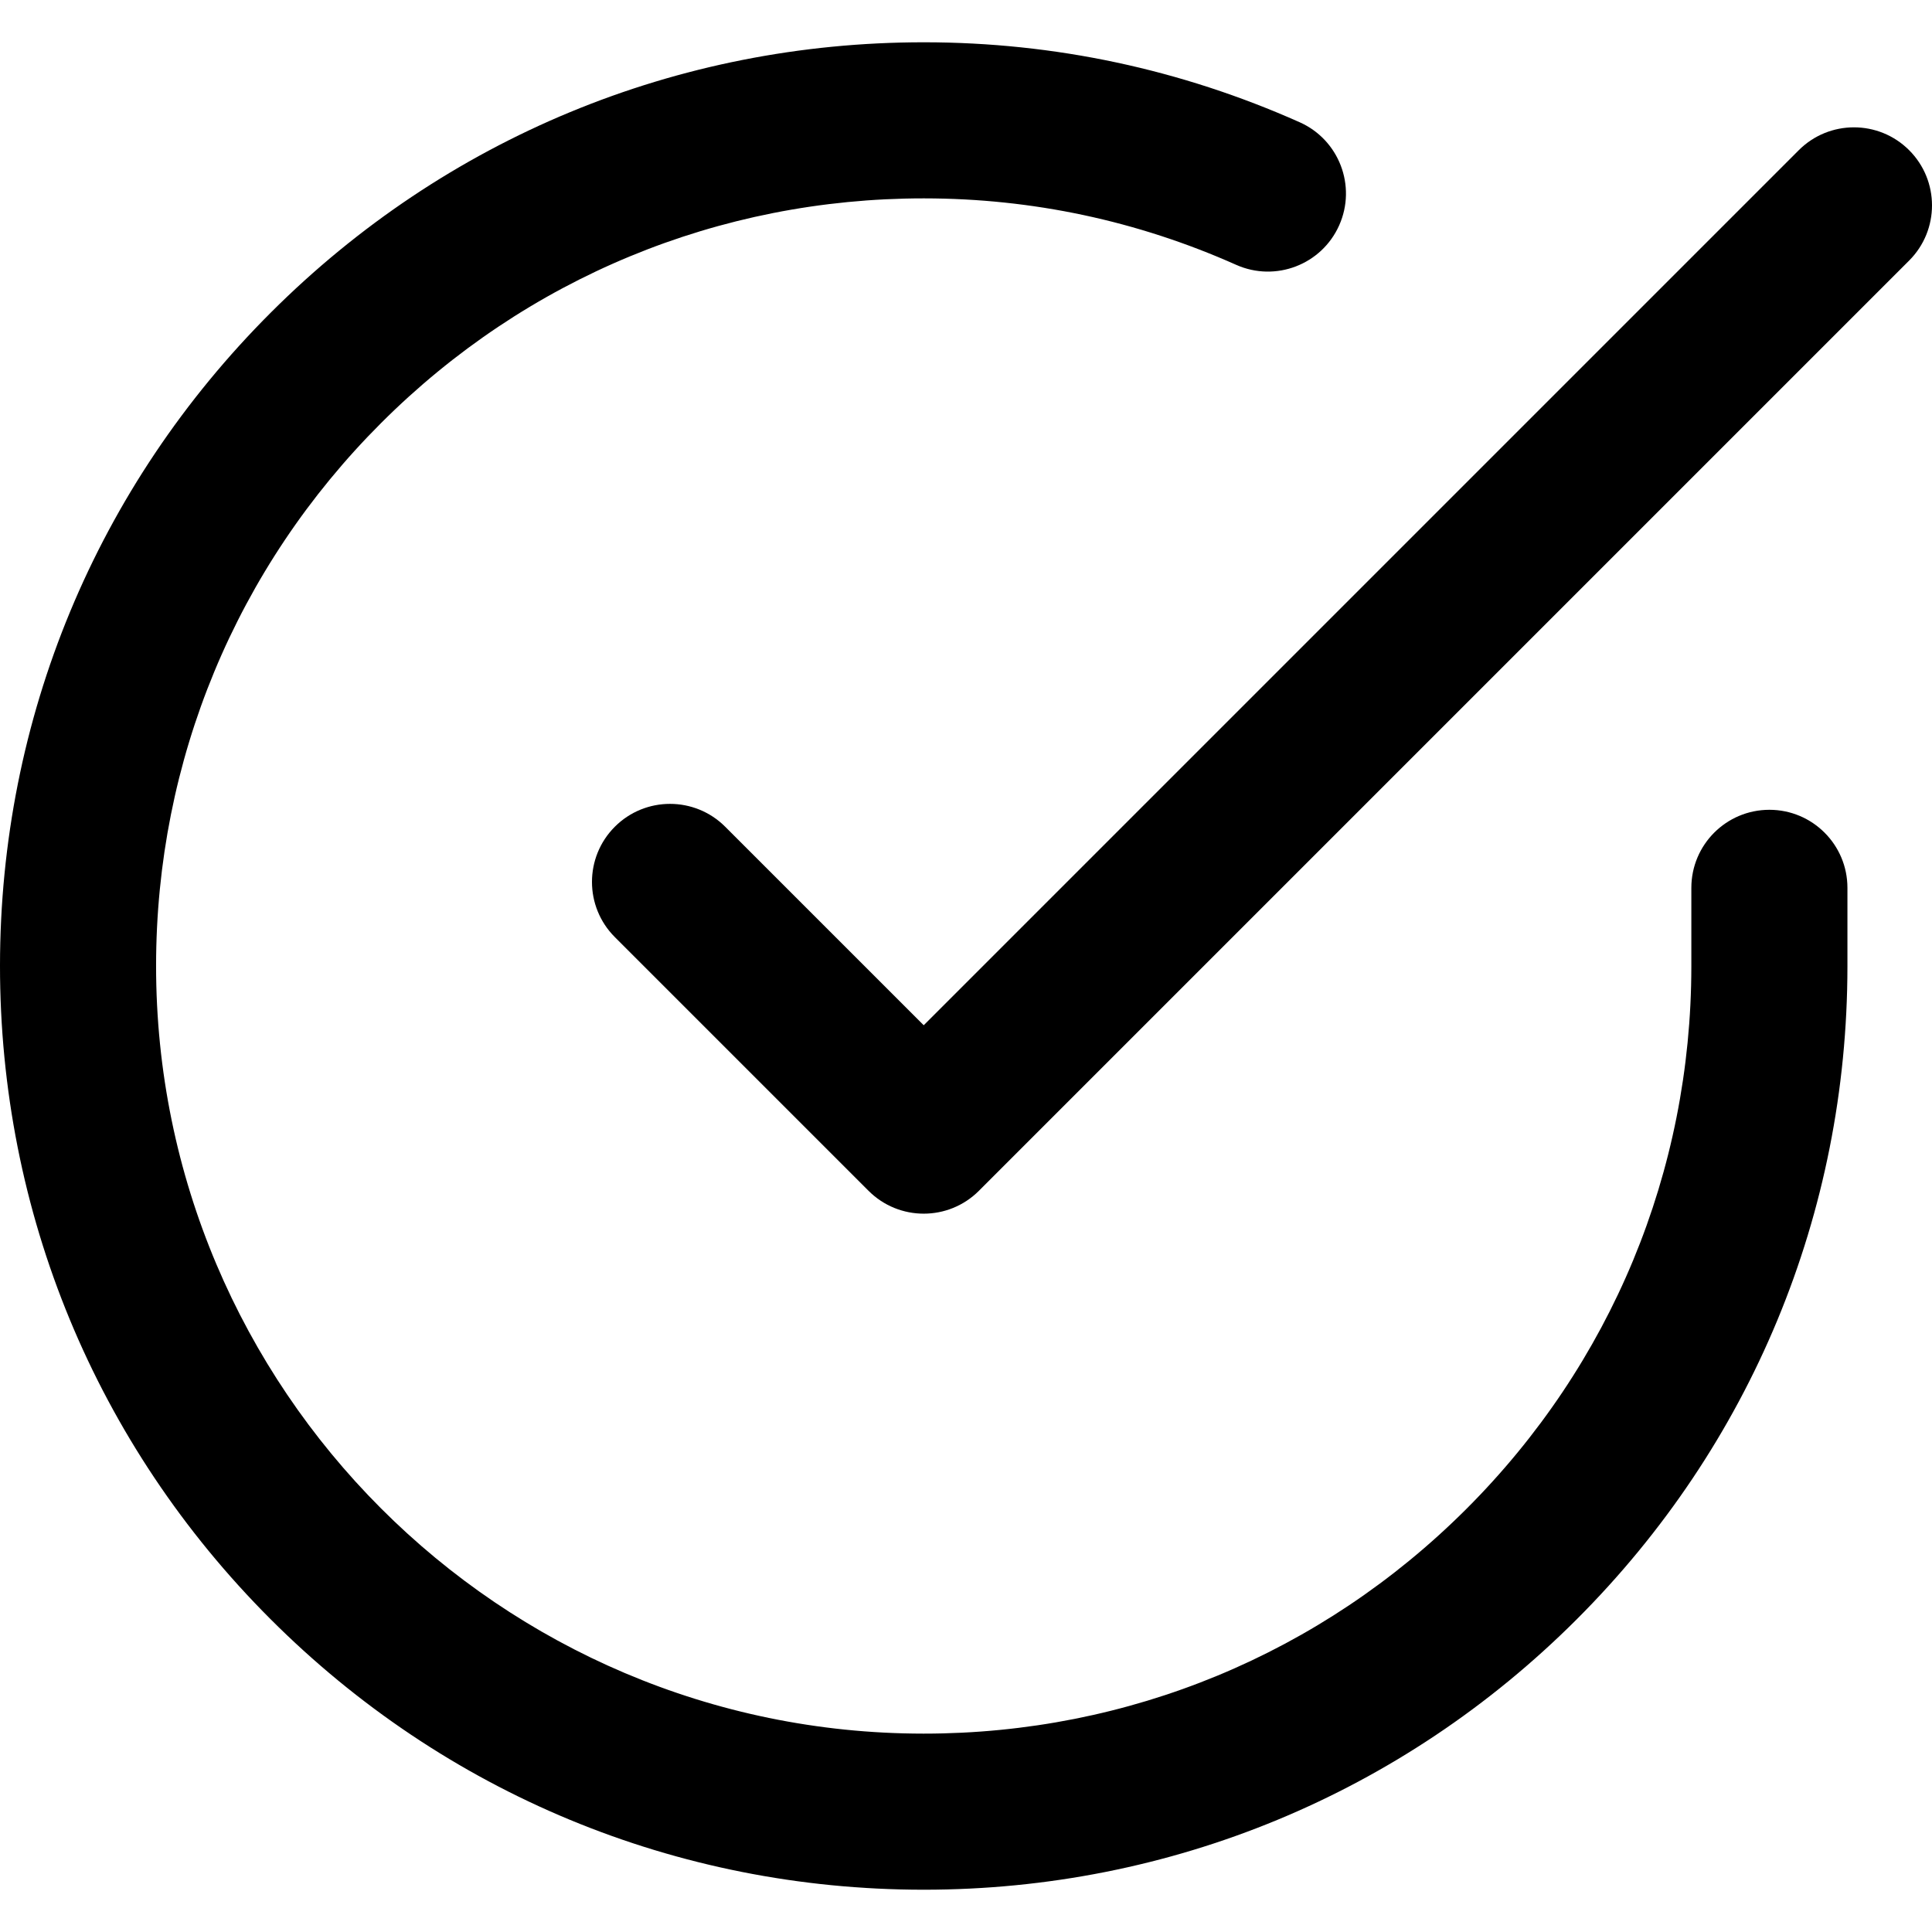
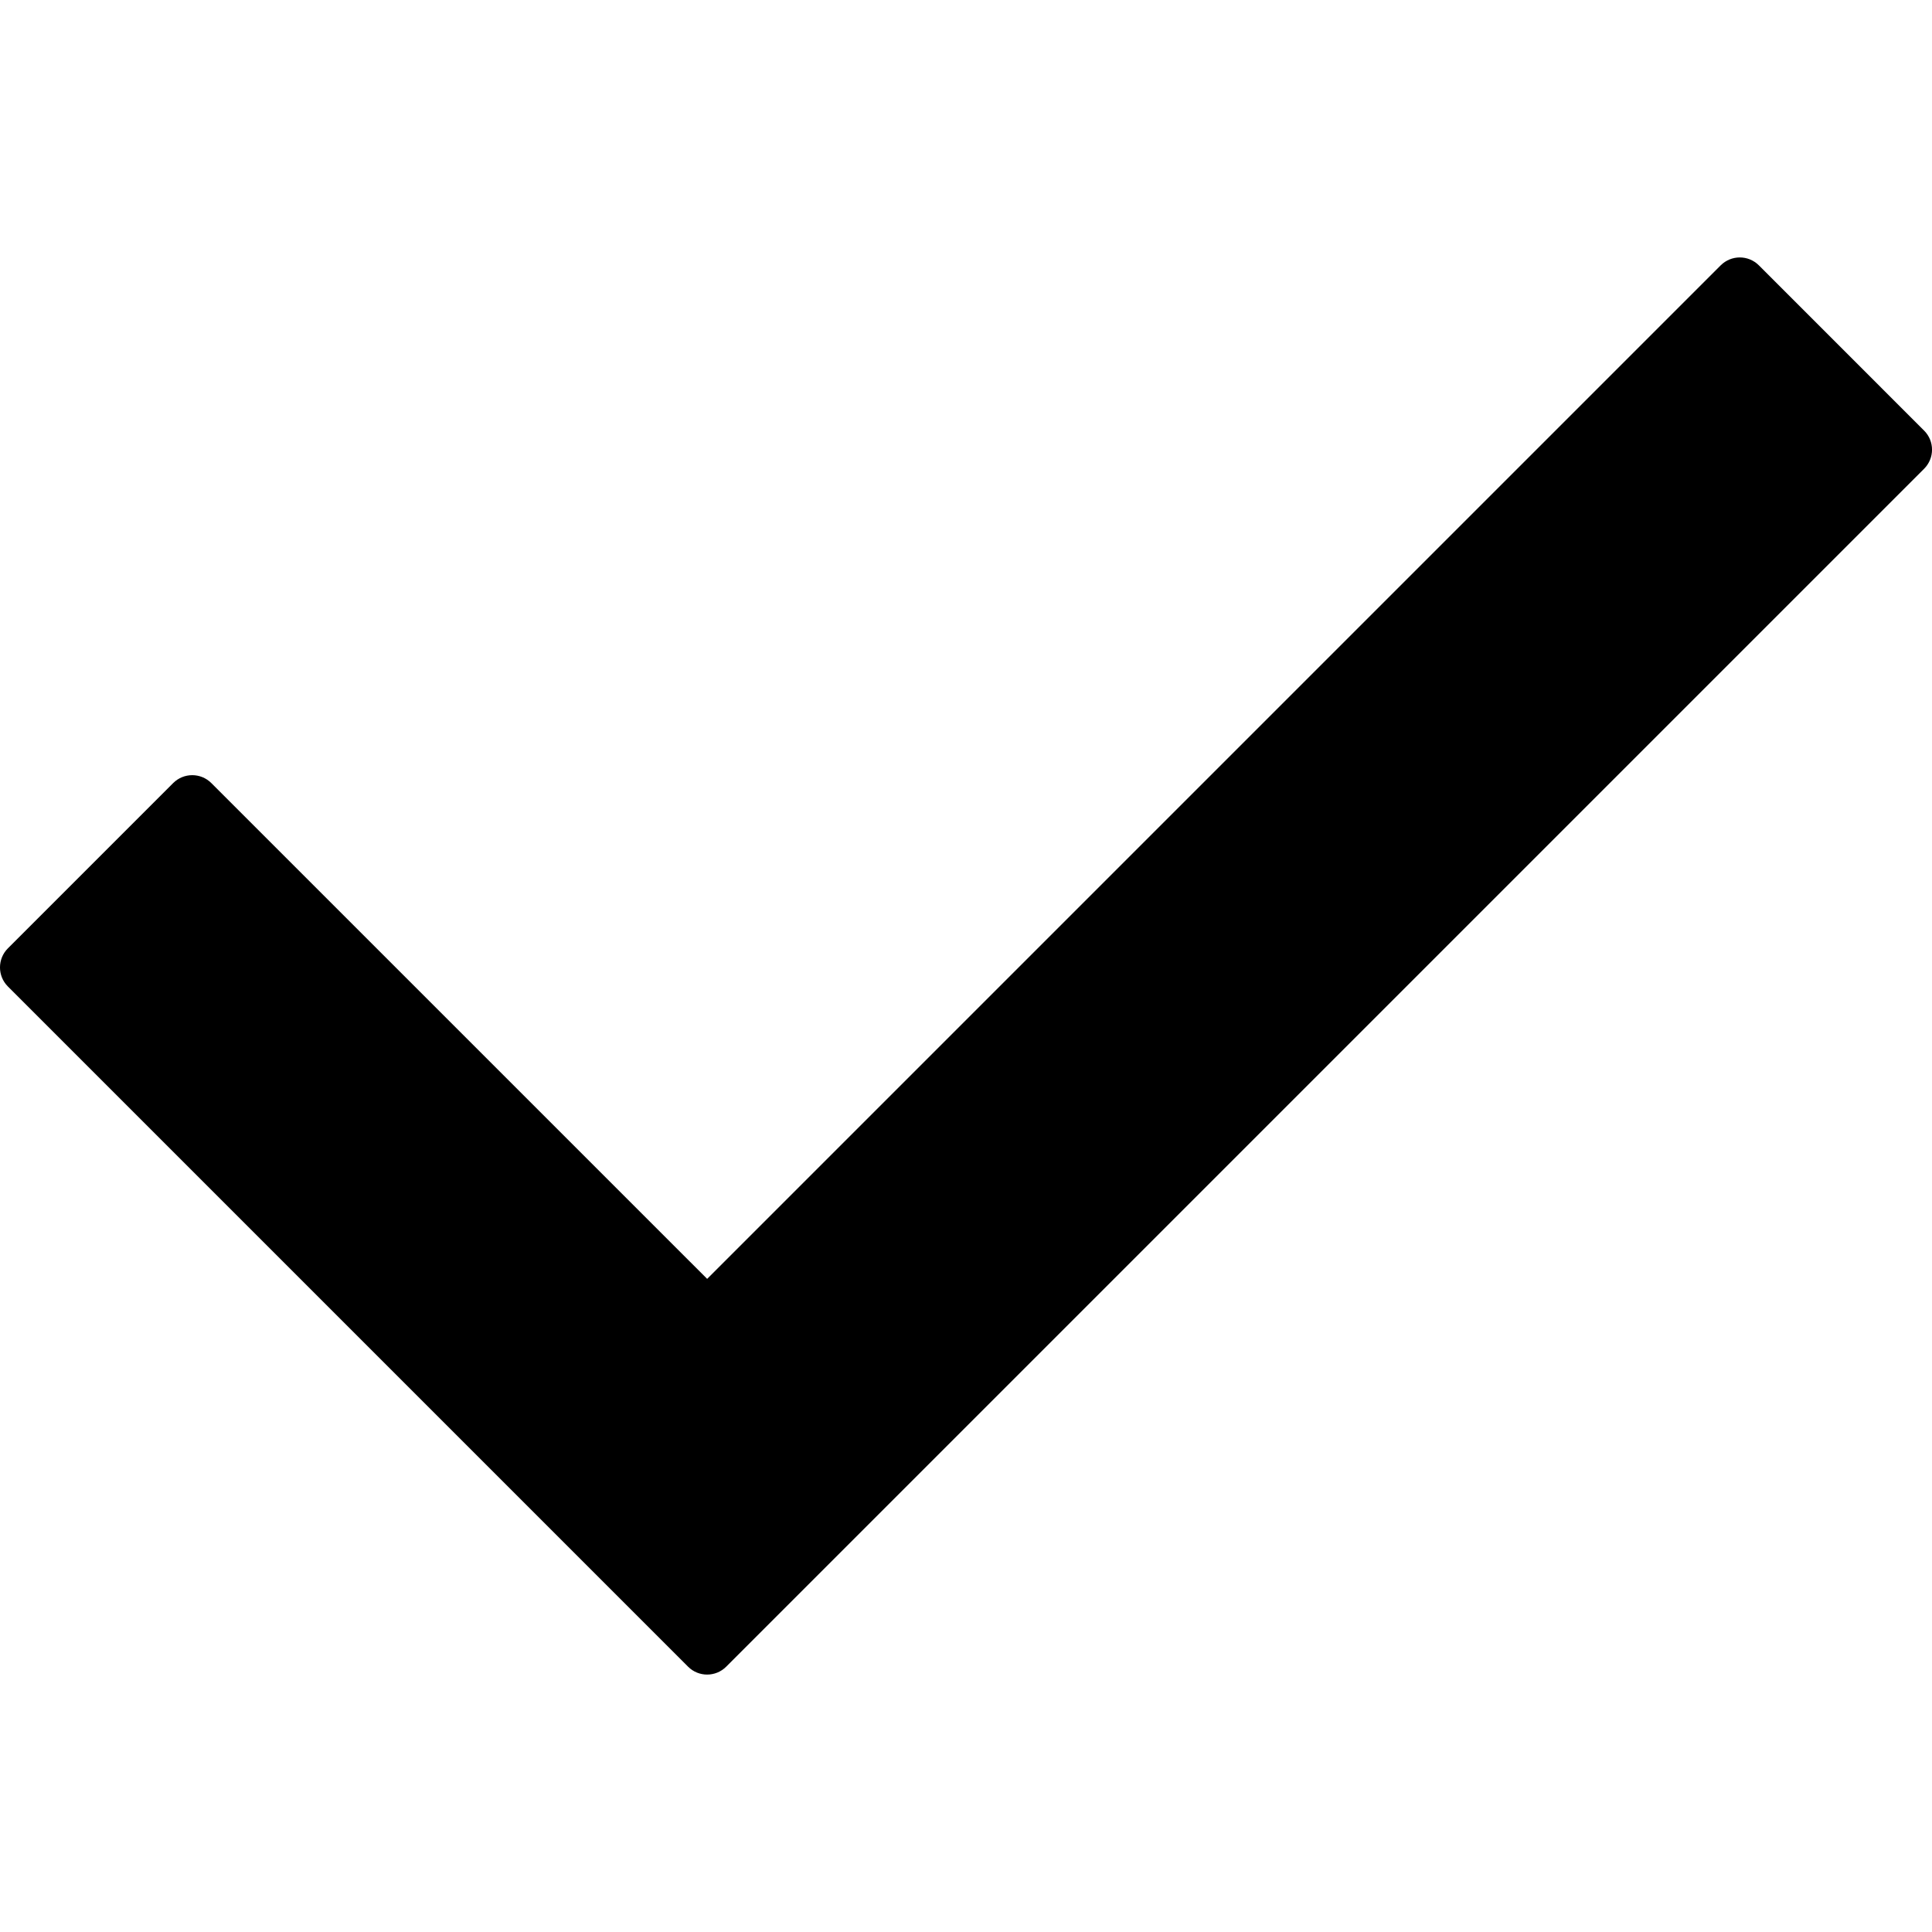
- <svg xmlns="http://www.w3.org/2000/svg" version="1.1" id="Layer_1" x="0px" y="0px" viewBox="0 0 512 512" style="enable-background:new 0 0 512 512;" xml:space="preserve">
+ <svg xmlns="http://www.w3.org/2000/svg" version="1.1" id="Capa_1" x="0px" y="0px" width="78.369px" height="78.369px" viewBox="0 0 78.369 78.369" style="enable-background:new 0 0 78.369 78.369;" xml:space="preserve">
  <g>
-     <g>
-       <path d="M468.907,214.604c-11.423,0-20.682,9.26-20.682,20.682v20.831c-0.031,54.338-21.221,105.412-59.666,143.812    c-38.417,38.372-89.467,59.5-143.761,59.5c-0.04,0-0.08,0-0.12,0C132.506,459.365,41.3,368.056,41.364,255.883    c0.031-54.337,21.221-105.411,59.667-143.813c38.417-38.372,89.468-59.5,143.761-59.5c0.04,0,0.08,0,0.12,0    c28.672,0.016,56.49,5.942,82.68,17.611c10.436,4.65,22.659-0.041,27.309-10.474c4.648-10.433-0.04-22.659-10.474-27.309    c-31.516-14.043-64.989-21.173-99.492-21.192c-0.052,0-0.092,0-0.144,0c-65.329,0-126.767,25.428-172.993,71.6    C25.536,129.014,0.038,190.473,0,255.861c-0.037,65.386,25.389,126.874,71.599,173.136c46.21,46.262,107.668,71.76,173.055,71.798    c0.051,0,0.092,0,0.144,0c65.329,0,126.767-25.427,172.993-71.6c46.262-46.209,71.76-107.668,71.798-173.066v-20.842    C489.589,223.864,480.33,214.604,468.907,214.604z" />
-     </g>
-   </g>
-   <g>
-     <g>
-       <path d="M505.942,39.803c-8.077-8.076-21.172-8.076-29.249,0L244.794,271.701l-52.609-52.609c-8.076-8.077-21.172-8.077-29.248,0    c-8.077,8.077-8.077,21.172,0,29.249l67.234,67.234c4.038,4.039,9.332,6.058,14.625,6.058c5.293,0,10.586-2.019,14.625-6.058    L505.942,69.052C514.019,60.975,514.019,47.88,505.942,39.803z" />
-     </g>
+     <path d="M78.049,19.015L29.458,67.606c-0.428,0.428-1.121,0.428-1.548,0L0.32,40.015c-0.427-0.426-0.427-1.119,0-1.547l6.704-6.704   c0.428-0.427,1.121-0.427,1.548,0l20.113,20.112l41.113-41.113c0.429-0.427,1.12-0.427,1.548,0l6.703,6.704   C78.477,17.894,78.477,18.586,78.049,19.015z" />
  </g>
  <g>
</g>
  <g>
</g>
  <g>
</g>
  <g>
</g>
  <g>
</g>
  <g>
</g>
  <g>
</g>
  <g>
</g>
  <g>
</g>
  <g>
</g>
  <g>
</g>
  <g>
</g>
  <g>
</g>
  <g>
</g>
  <g>
</g>
</svg>
